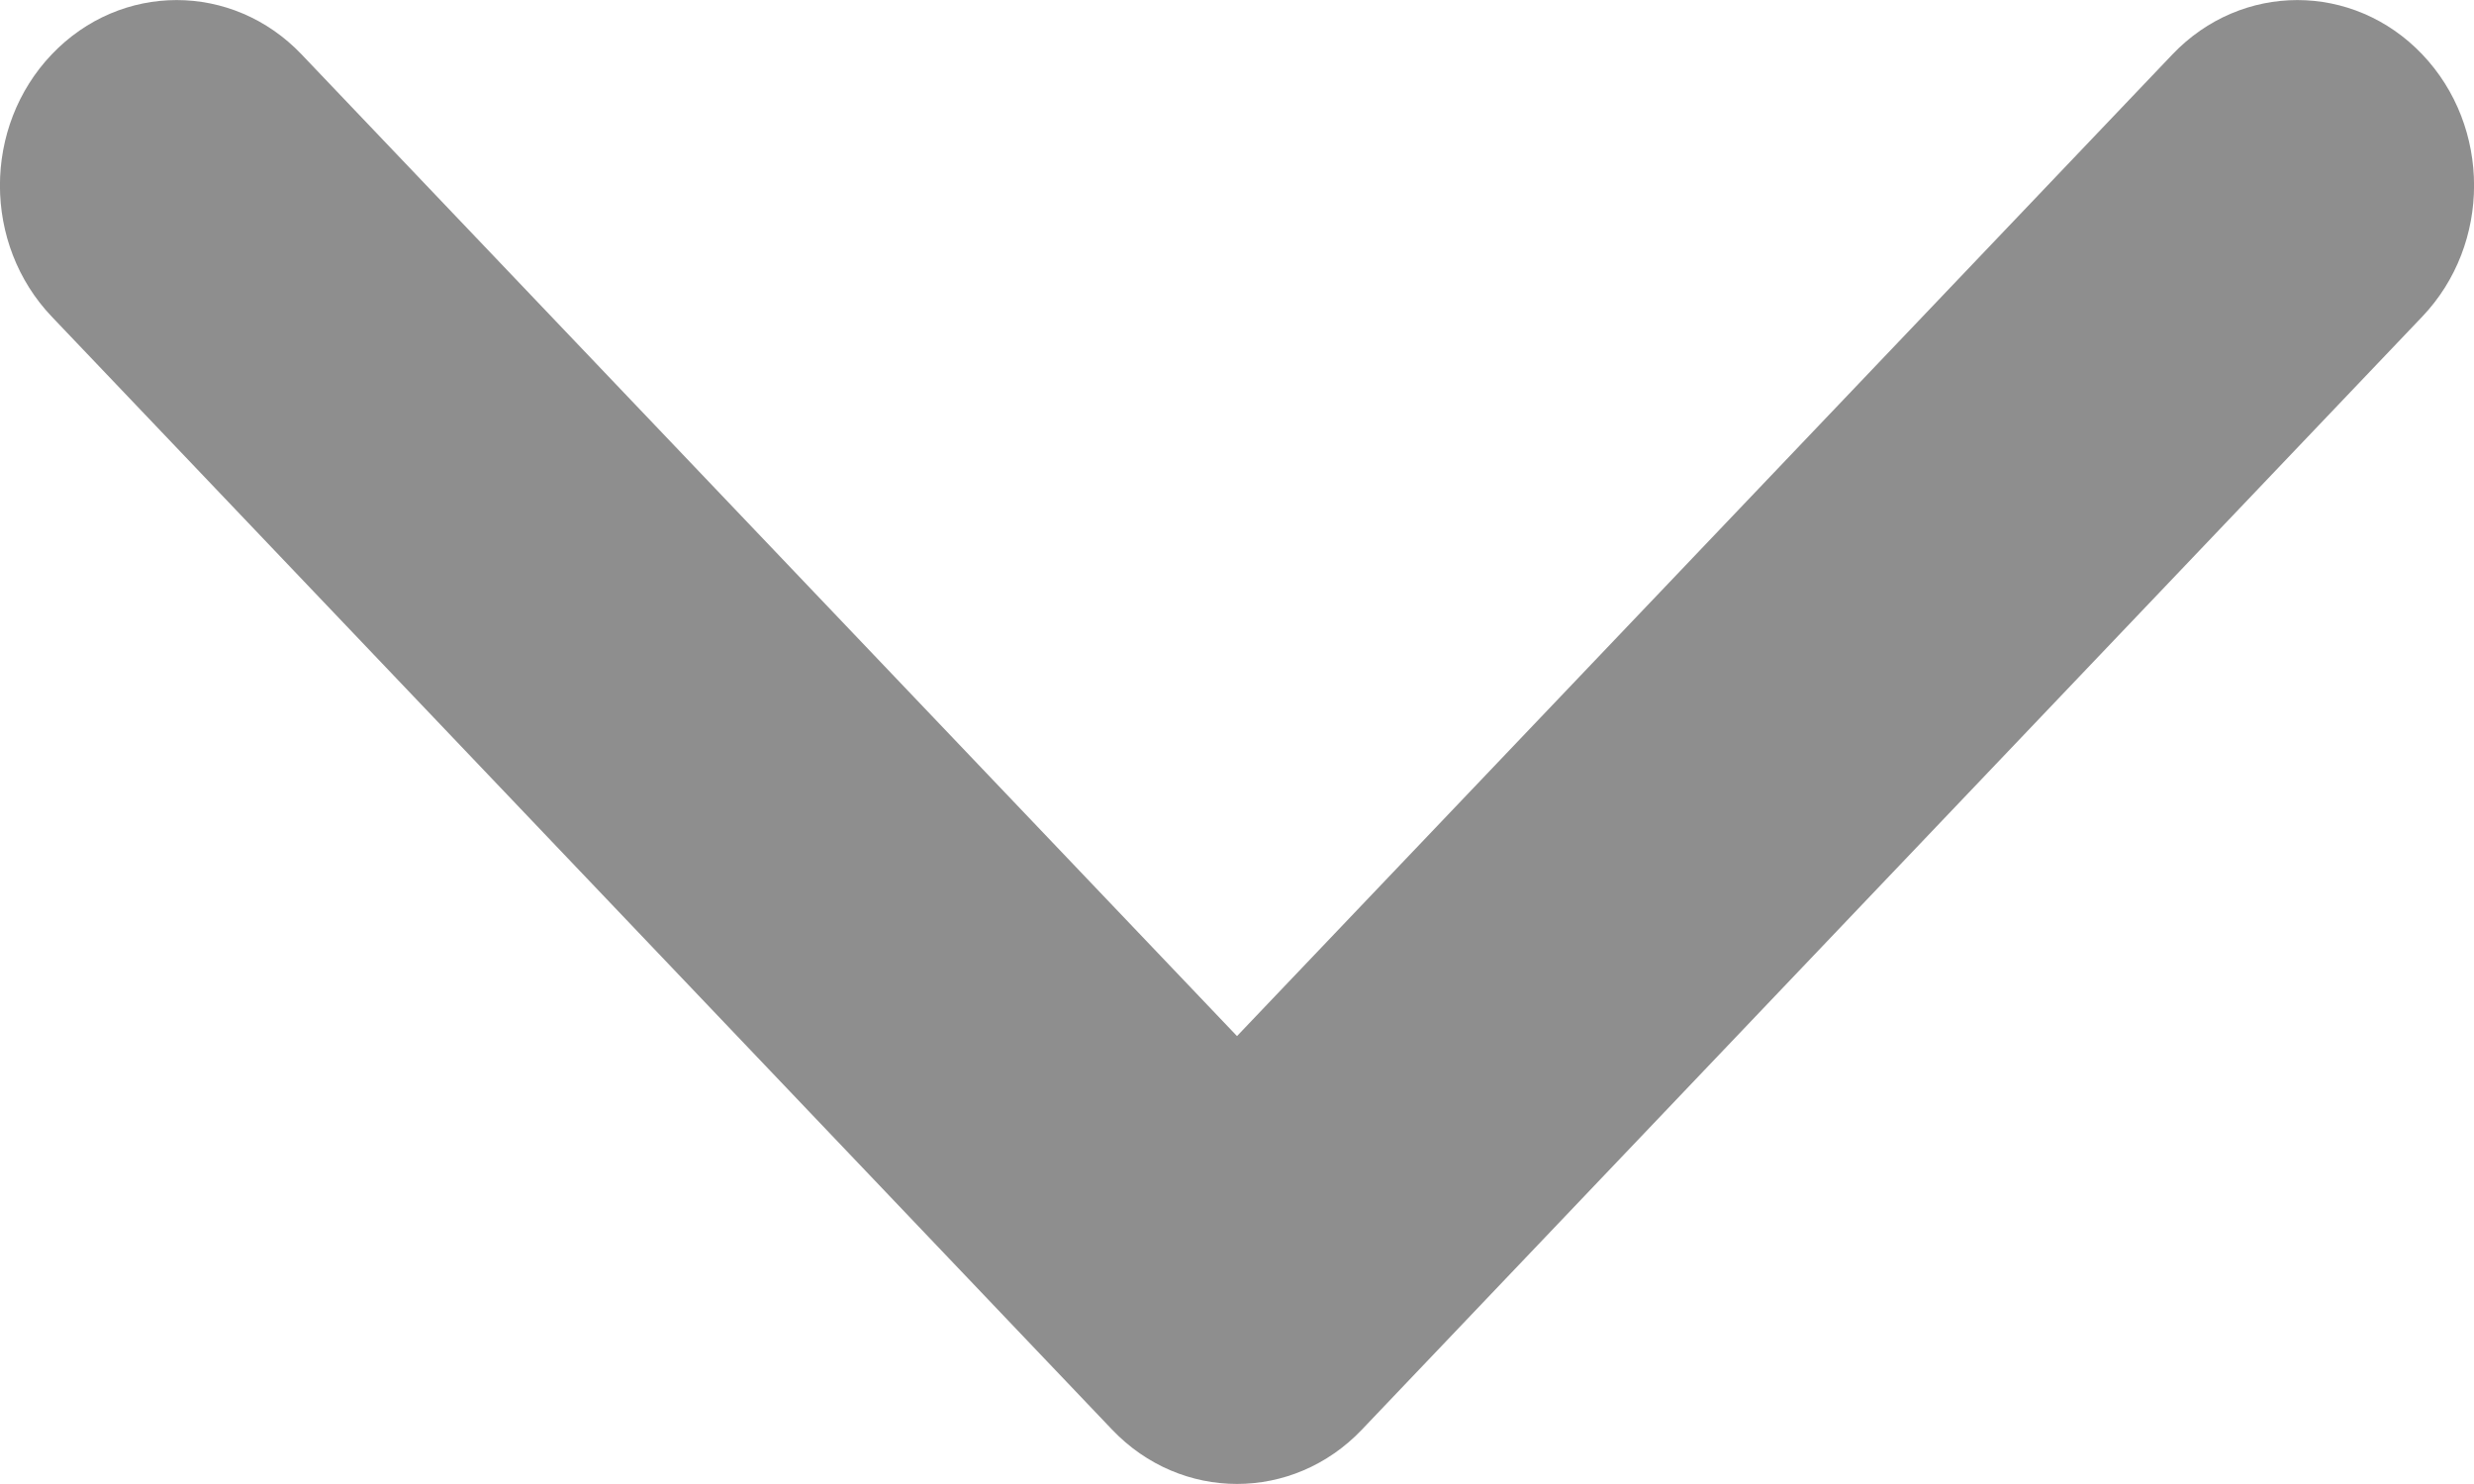
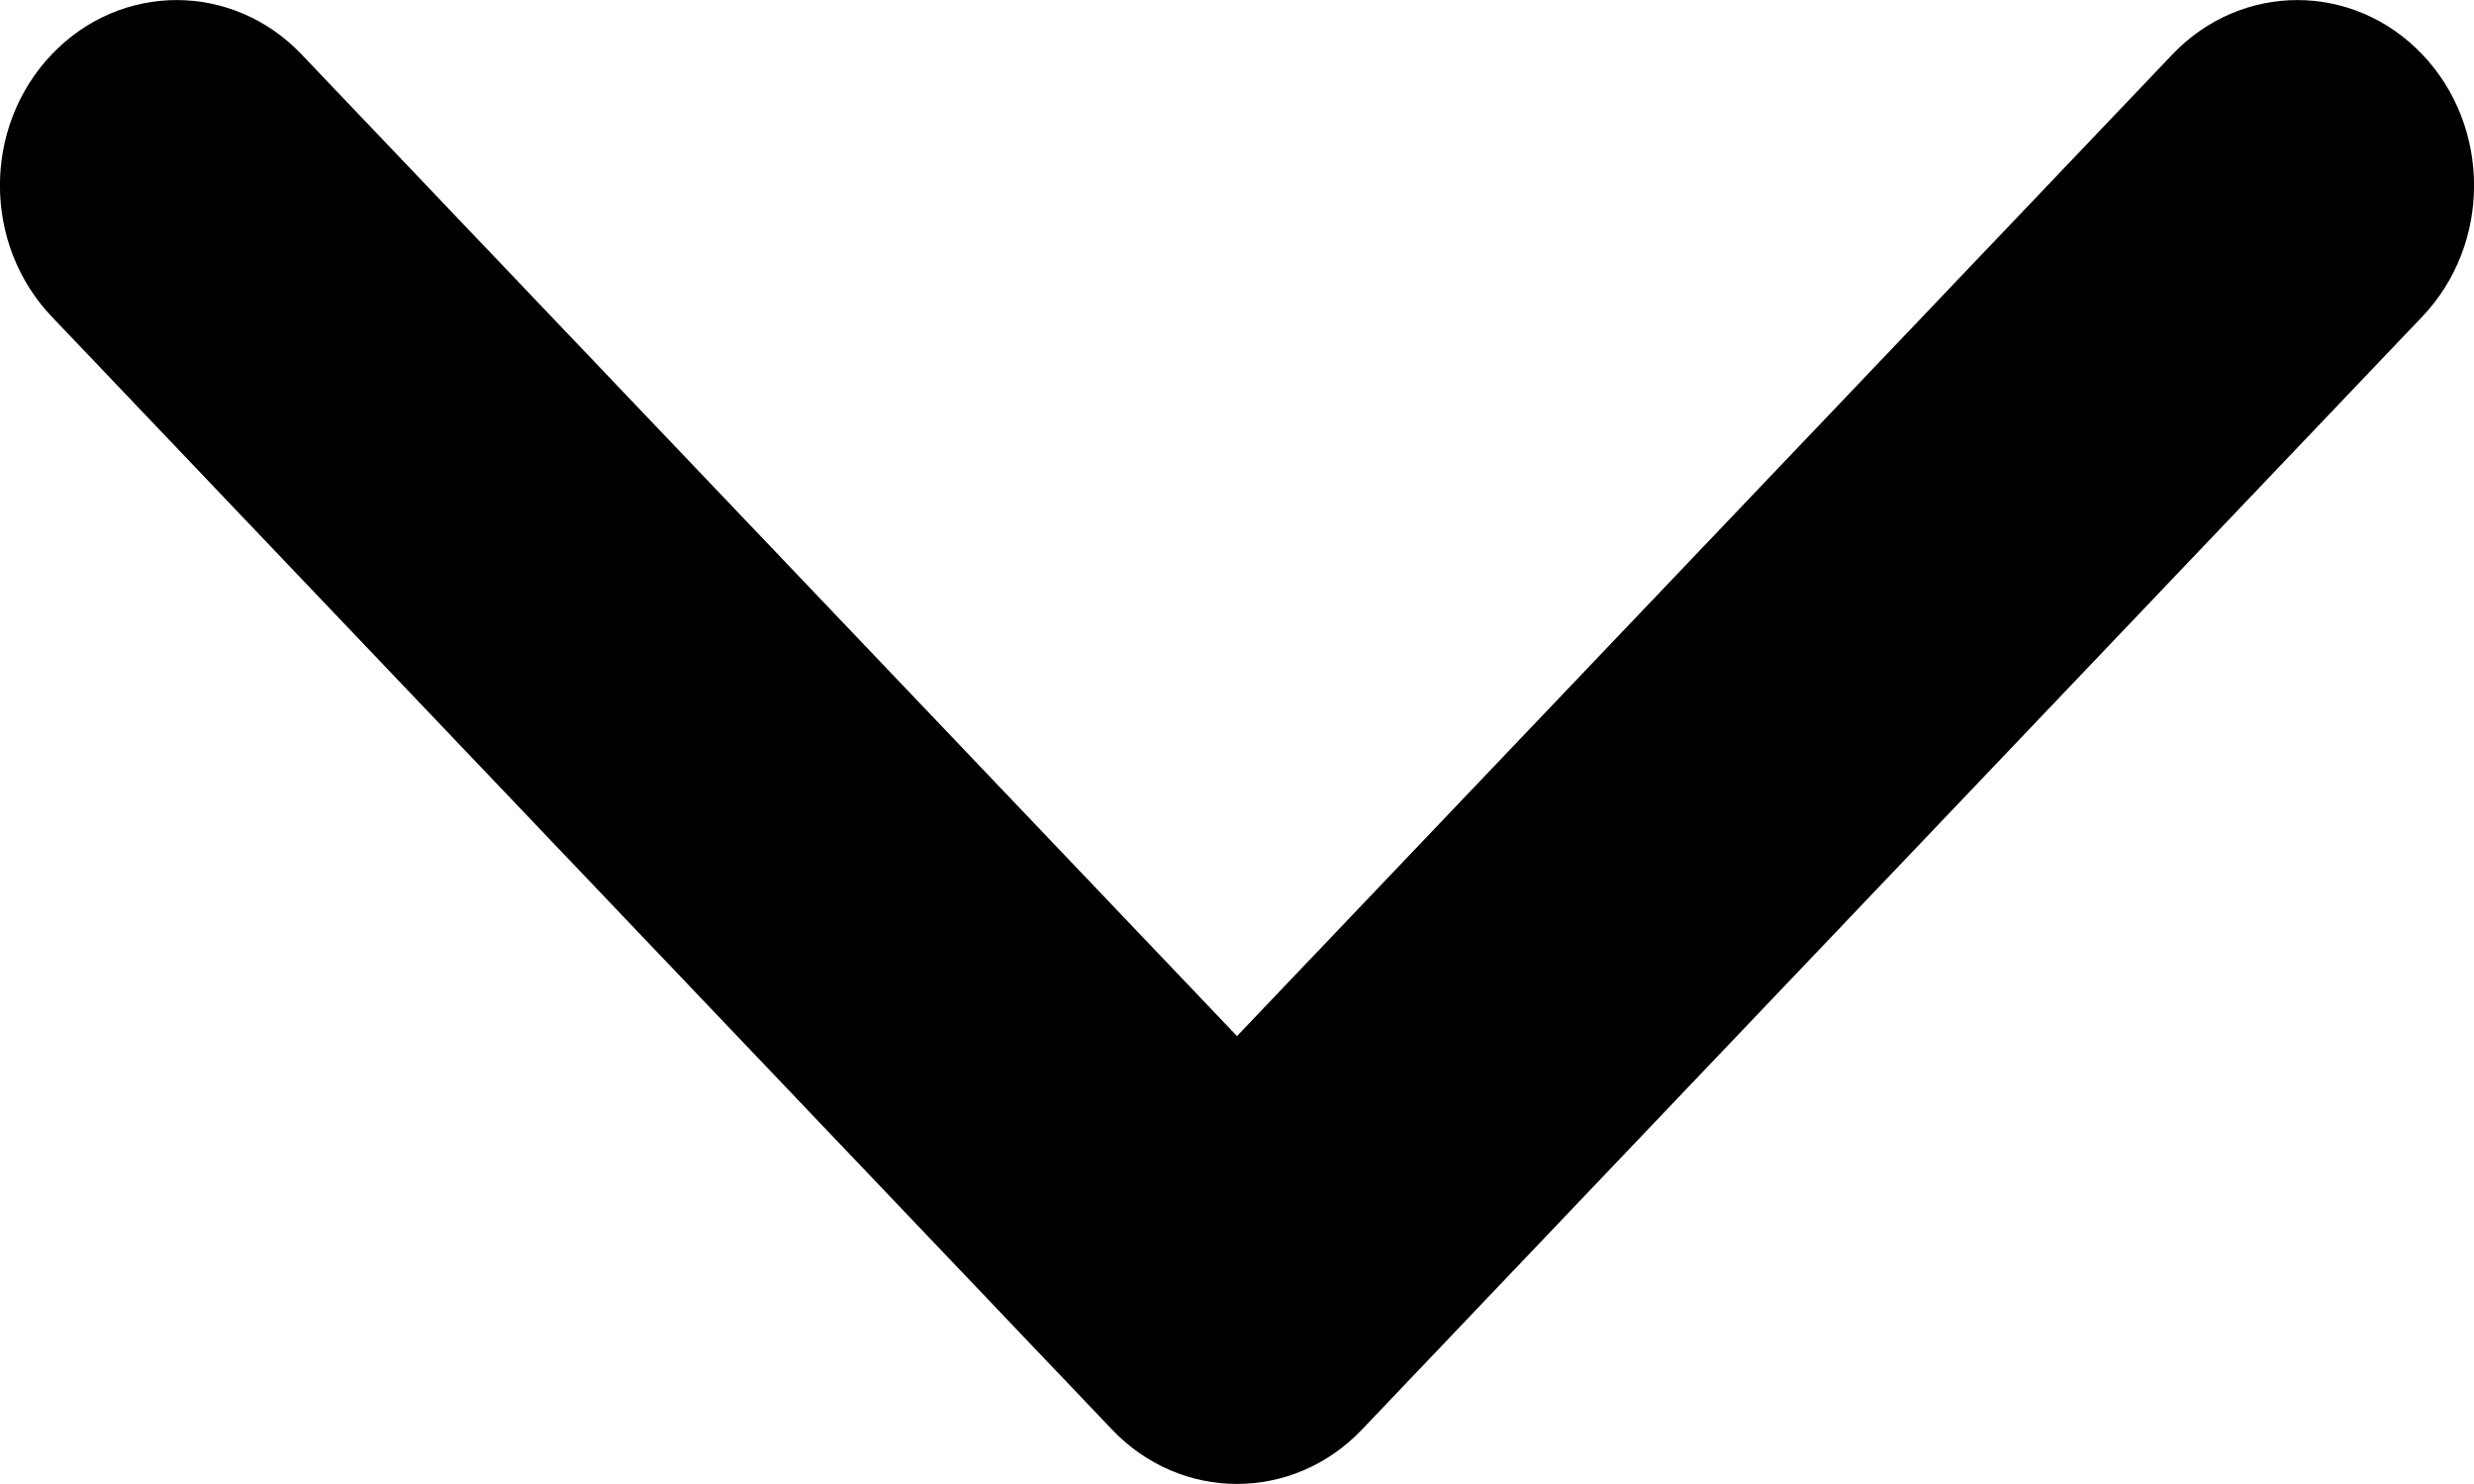
<svg xmlns="http://www.w3.org/2000/svg" width="10" height="6" viewBox="0 0 10 6" fill="none">
-   <path fill-rule="evenodd" clip-rule="evenodd" d="M9.791 1.28C10.07 0.987 10.07 0.513 9.791 0.22C9.512 -0.073 9.06 -0.073 8.781 0.22L5 4.189L1.219 0.22C0.94 -0.073 0.488 -0.073 0.209 0.22C-0.07 0.513 -0.07 0.987 0.209 1.28L4.495 5.78C4.774 6.073 5.226 6.073 5.505 5.78L9.791 1.28Z" fill="#8E8E8E" />
+   <path fill-rule="evenodd" clip-rule="evenodd" d="M9.791 1.28C10.07 0.987 10.07 0.513 9.791 0.22C9.512 -0.073 9.06 -0.073 8.781 0.22L5 4.189L1.219 0.22C0.94 -0.073 0.488 -0.073 0.209 0.22C-0.07 0.513 -0.07 0.987 0.209 1.28L4.495 5.78C4.774 6.073 5.226 6.073 5.505 5.78L9.791 1.28Z" fill="#000000" />
</svg>
